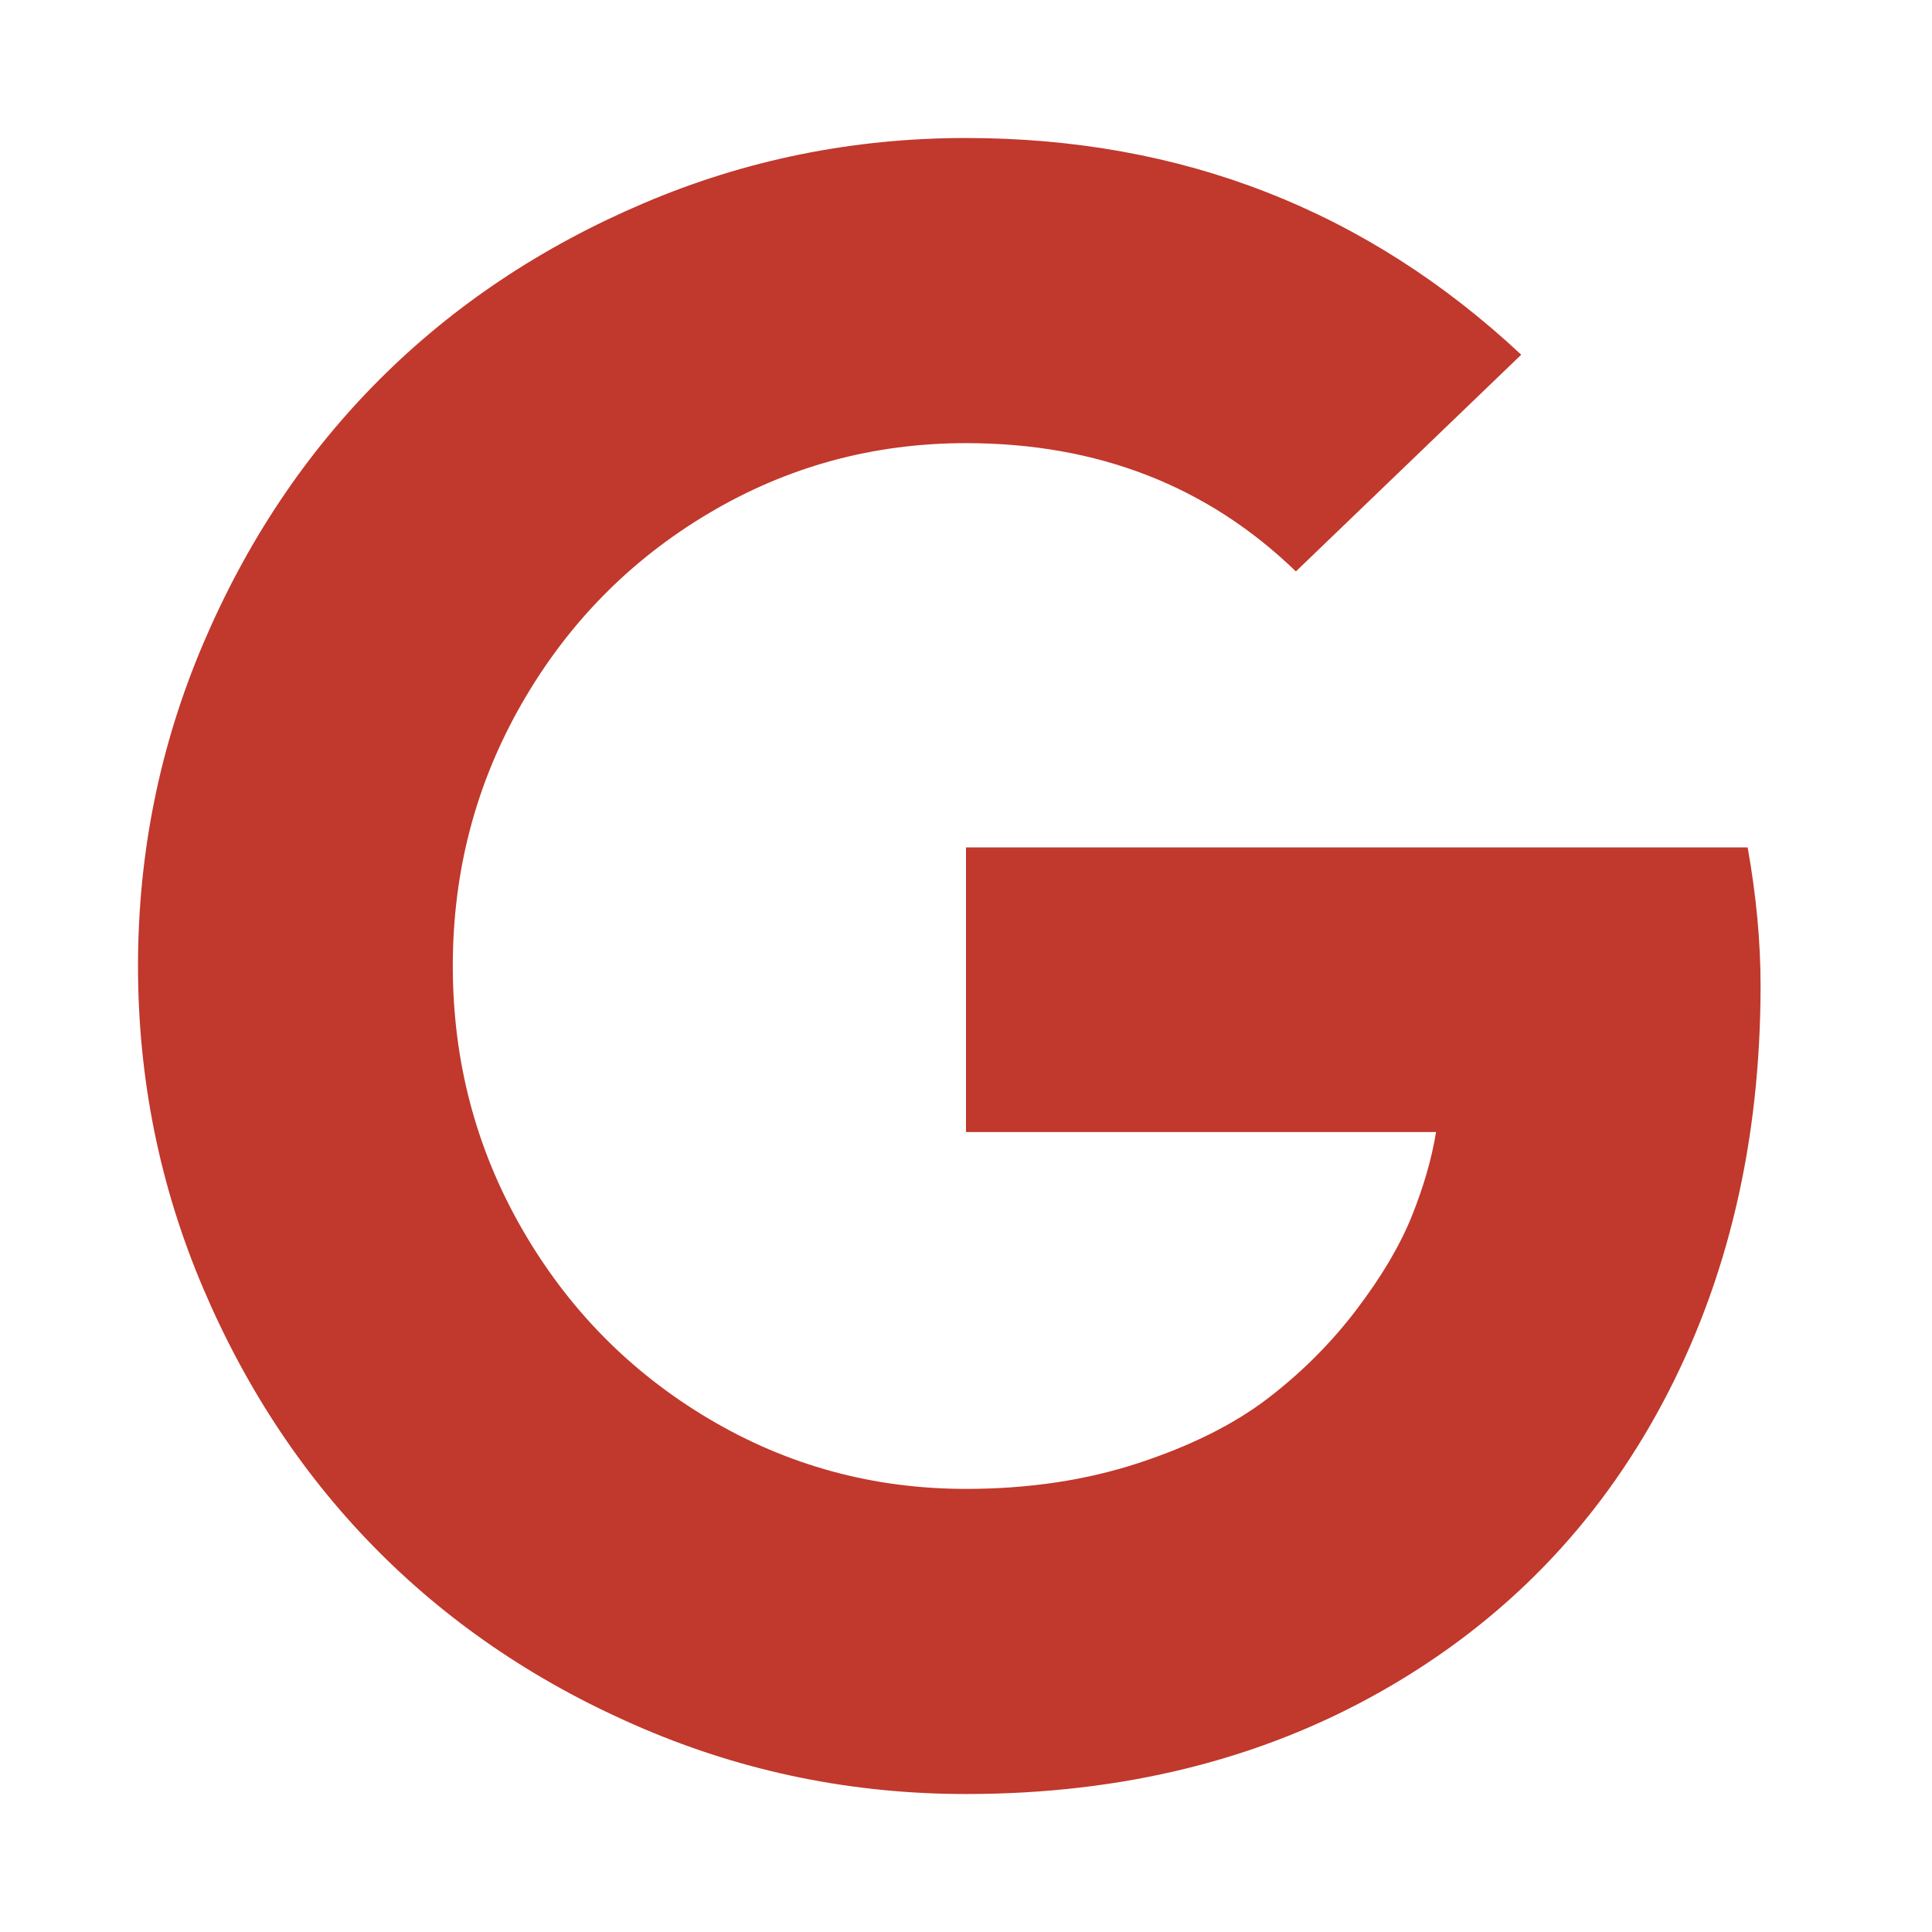
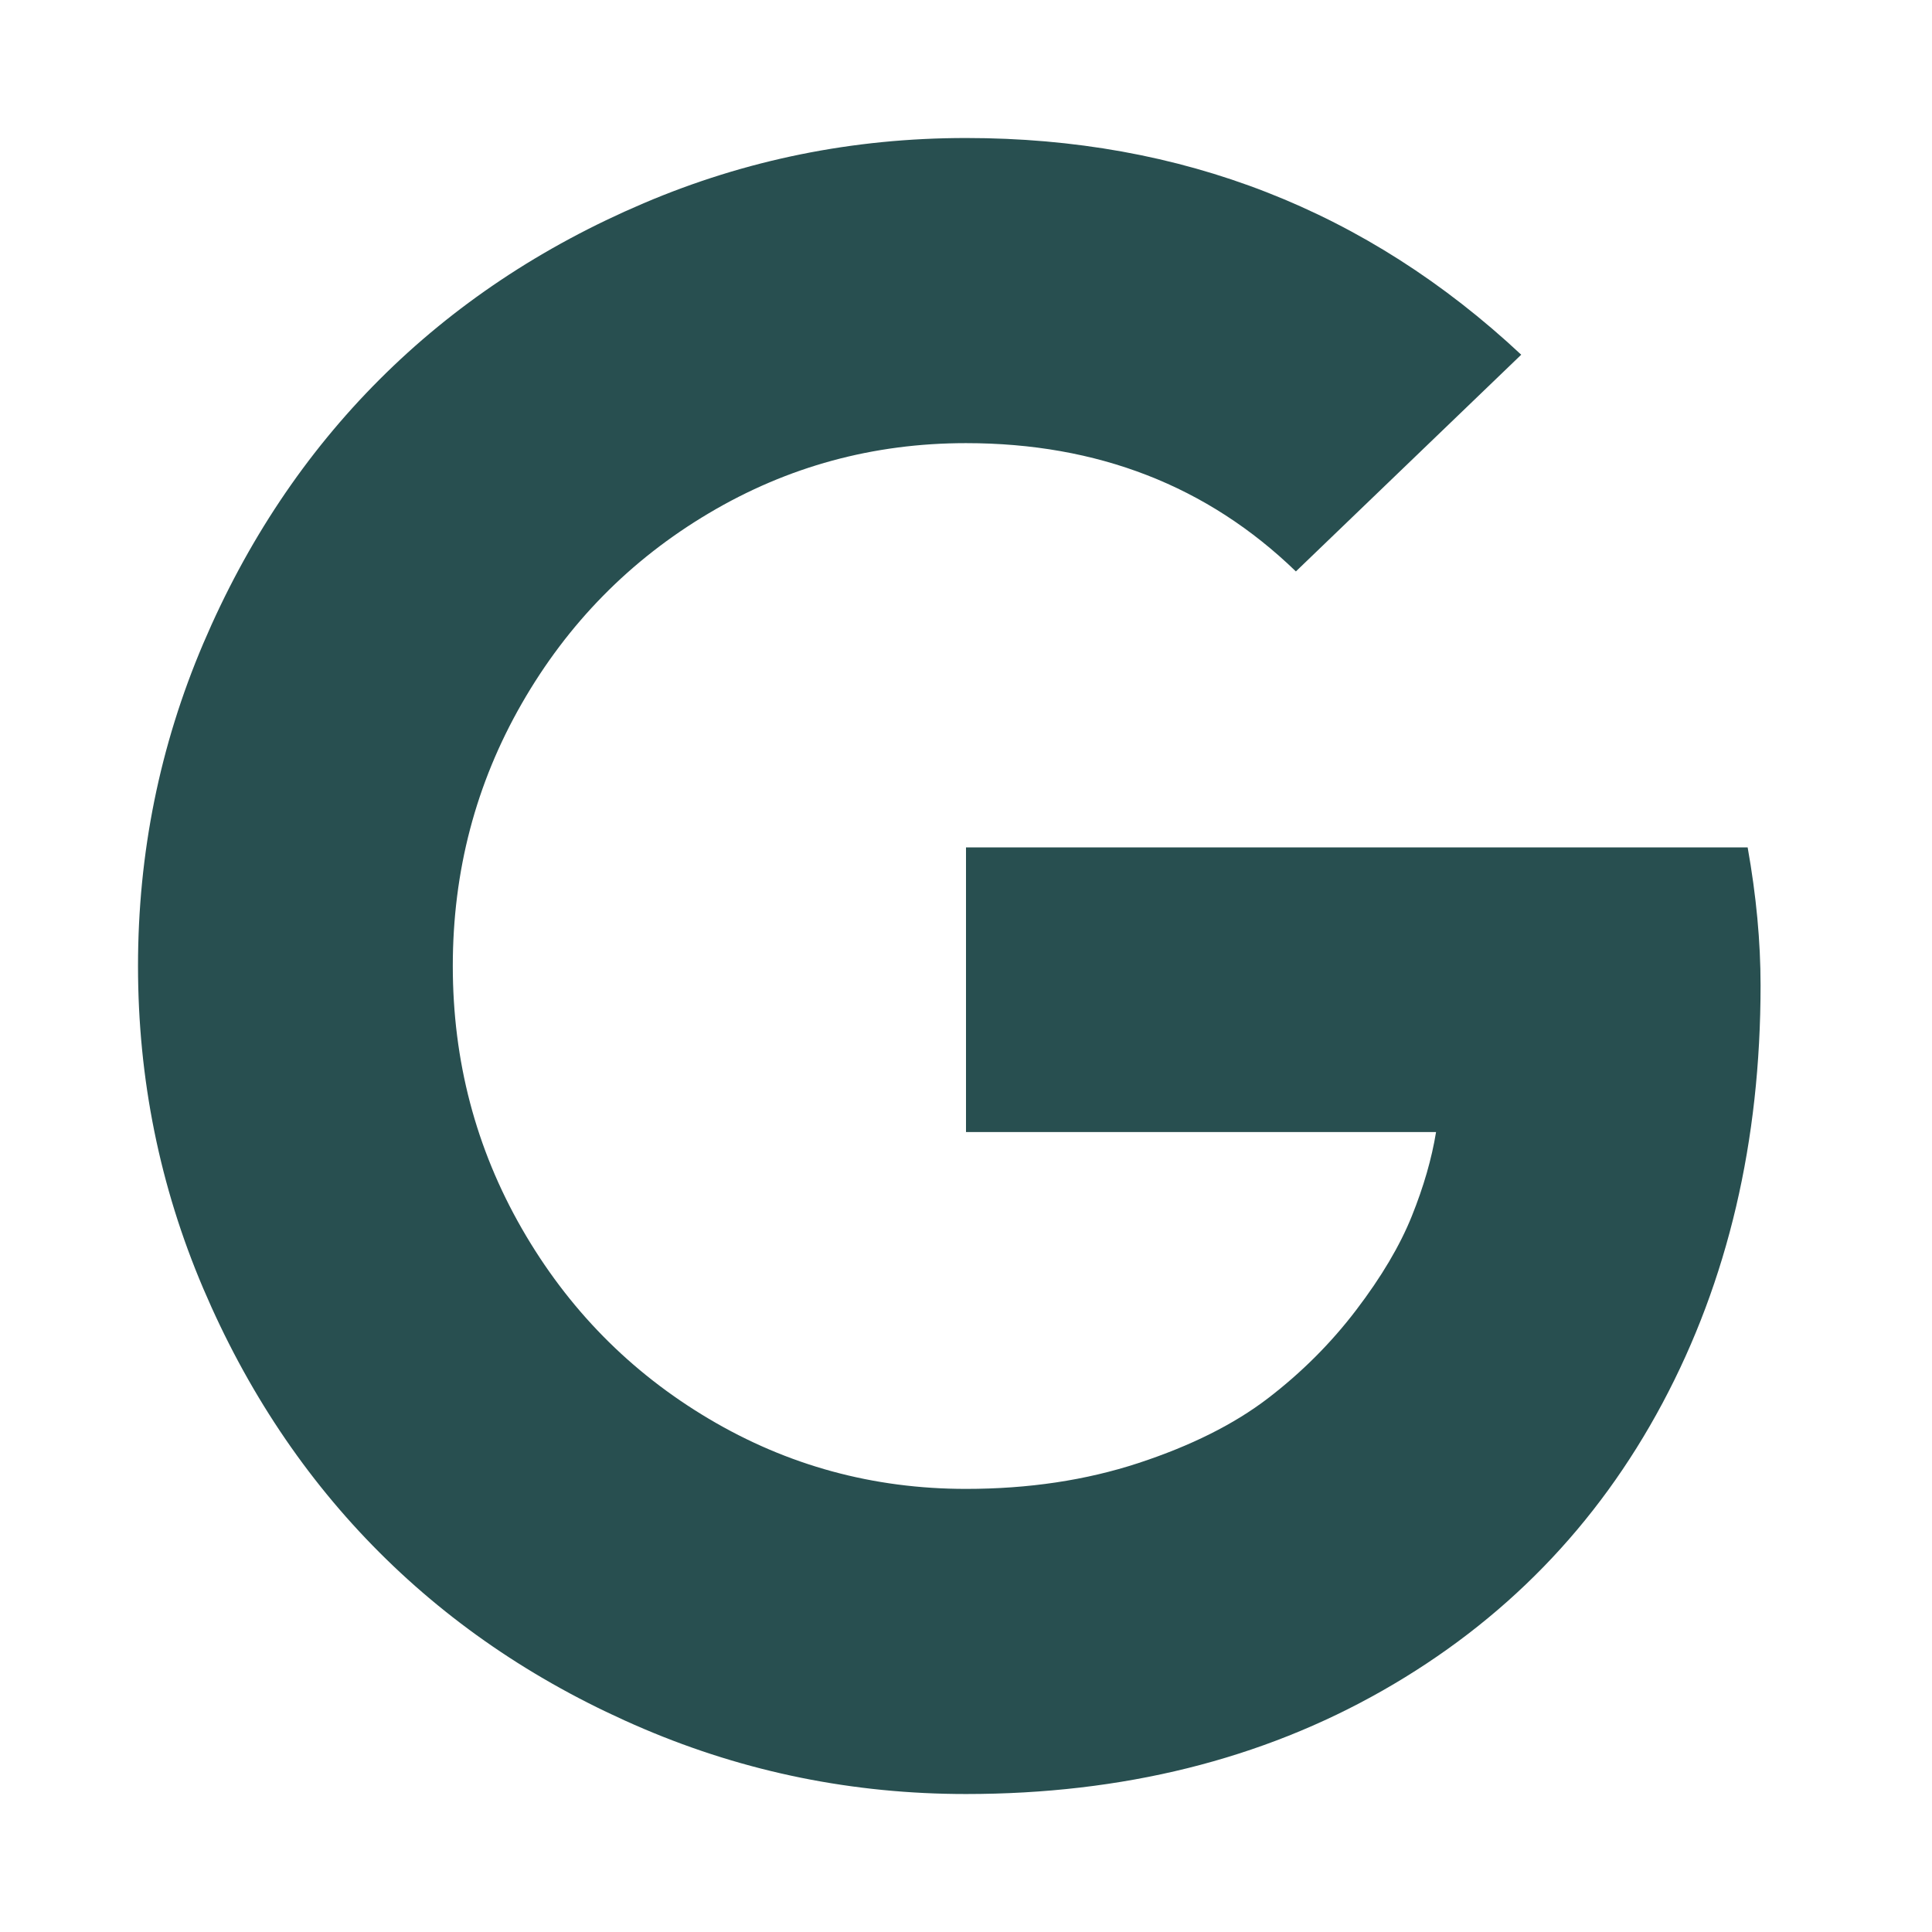
<svg xmlns="http://www.w3.org/2000/svg" width="60" height="60" viewBox="0 0 60 60" fill="none">
-   <path d="M30 26.317H54.275C54.542 27.813 54.676 29.241 54.676 30.603C54.676 35.447 53.661 39.772 51.63 43.577C49.598 47.383 46.702 50.358 42.941 52.5C39.18 54.643 34.866 55.715 30 55.715C26.495 55.715 23.159 55.039 19.989 53.689C16.819 52.339 14.085 50.514 11.786 48.215C9.487 45.916 7.662 43.181 6.311 40.012C4.961 36.842 4.286 33.505 4.286 30C4.286 26.496 4.961 23.159 6.311 19.989C7.662 16.82 9.487 14.085 11.786 11.786C14.085 9.487 16.819 7.662 19.989 6.312C23.159 4.961 26.495 4.286 30 4.286C36.696 4.286 42.444 6.529 47.243 11.016L40.245 17.746C37.5 15.09 34.085 13.762 30 13.762C27.12 13.762 24.459 14.487 22.015 15.938C19.57 17.389 17.634 19.359 16.205 21.848C14.777 24.336 14.062 27.054 14.062 30C14.062 32.947 14.777 35.664 16.205 38.153C17.634 40.642 19.57 42.612 22.015 44.063C24.459 45.514 27.12 46.239 30 46.239C31.942 46.239 33.728 45.971 35.357 45.436C36.987 44.9 38.326 44.23 39.375 43.427C40.424 42.623 41.339 41.708 42.12 40.681C42.902 39.654 43.477 38.684 43.845 37.768C44.213 36.853 44.464 35.983 44.598 35.157H30V26.317Z" fill="#C1382C" />
+   <path d="M30 26.317H54.275C54.542 27.813 54.676 29.241 54.676 30.603C54.676 35.447 53.661 39.772 51.63 43.577C49.598 47.383 46.702 50.358 42.941 52.5C39.18 54.643 34.866 55.715 30 55.715C26.495 55.715 23.159 55.039 19.989 53.689C16.819 52.339 14.085 50.514 11.786 48.215C9.487 45.916 7.662 43.181 6.311 40.012C4.961 36.842 4.286 33.505 4.286 30C4.286 26.496 4.961 23.159 6.311 19.989C7.662 16.82 9.487 14.085 11.786 11.786C14.085 9.487 16.819 7.662 19.989 6.312C23.159 4.961 26.495 4.286 30 4.286C36.696 4.286 42.444 6.529 47.243 11.016L40.245 17.746C37.5 15.09 34.085 13.762 30 13.762C27.12 13.762 24.459 14.487 22.015 15.938C19.57 17.389 17.634 19.359 16.205 21.848C14.777 24.336 14.062 27.054 14.062 30C14.062 32.947 14.777 35.664 16.205 38.153C17.634 40.642 19.57 42.612 22.015 44.063C24.459 45.514 27.12 46.239 30 46.239C31.942 46.239 33.728 45.971 35.357 45.436C36.987 44.9 38.326 44.23 39.375 43.427C40.424 42.623 41.339 41.708 42.12 40.681C42.902 39.654 43.477 38.684 43.845 37.768C44.213 36.853 44.464 35.983 44.598 35.157H30V26.317Z" fill="#284F50" />
</svg>
